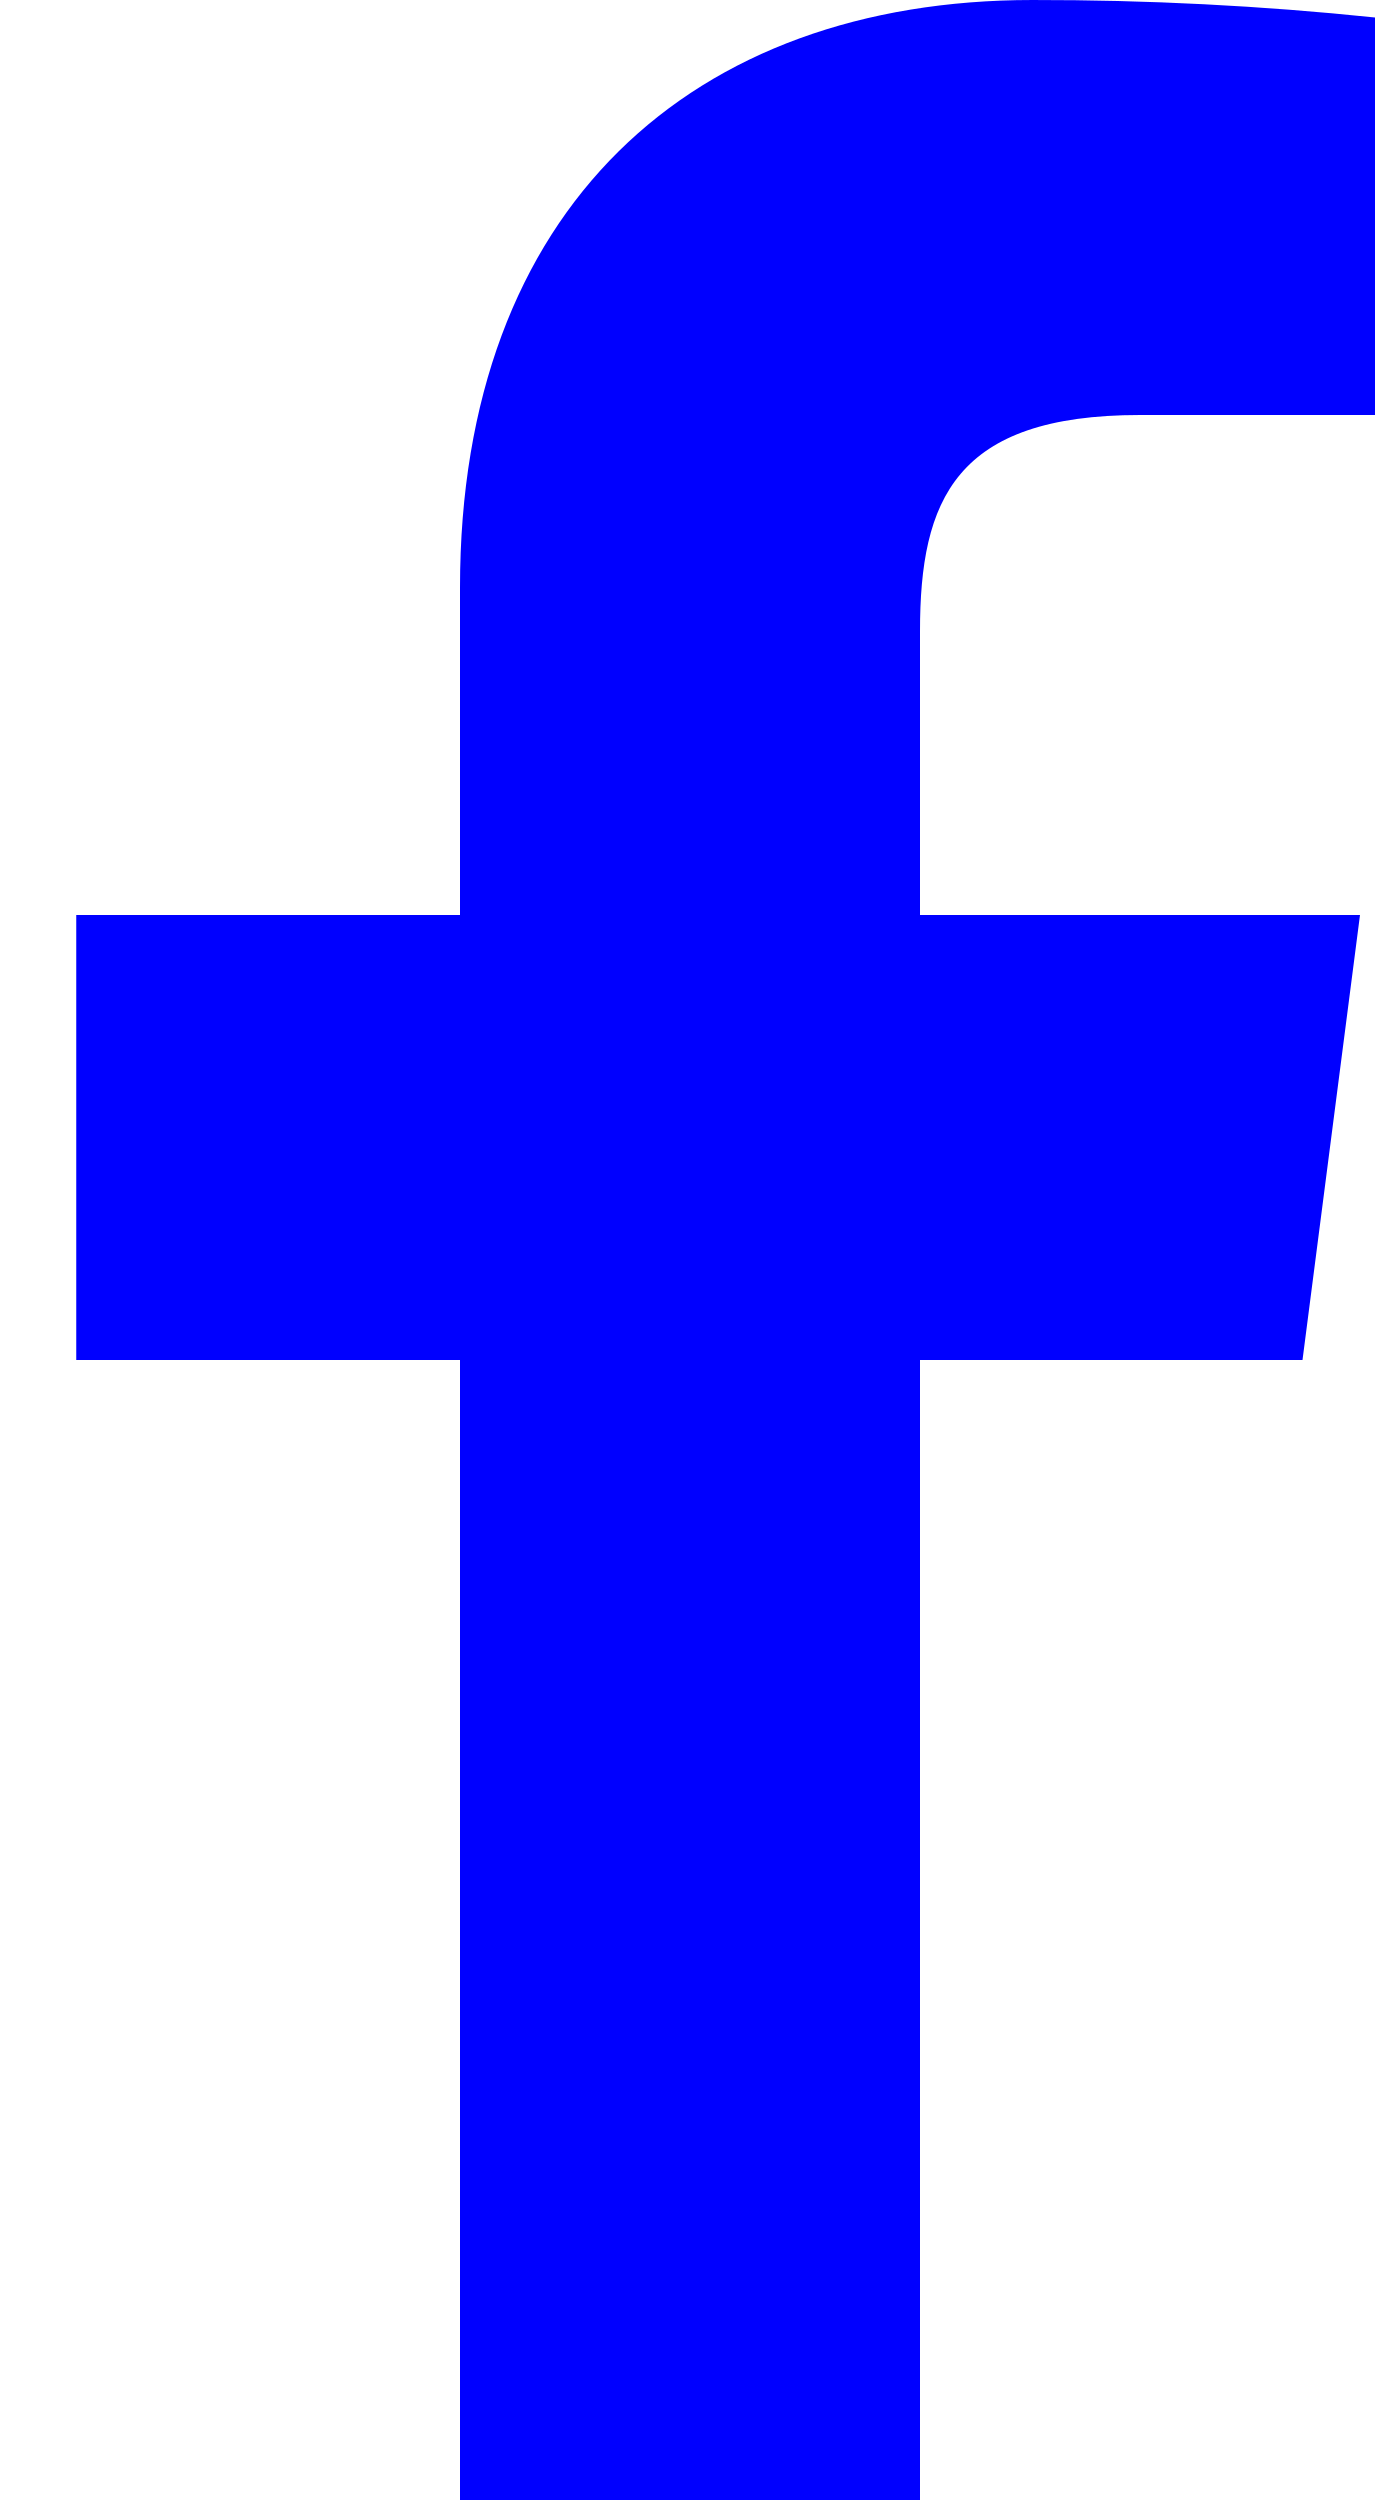
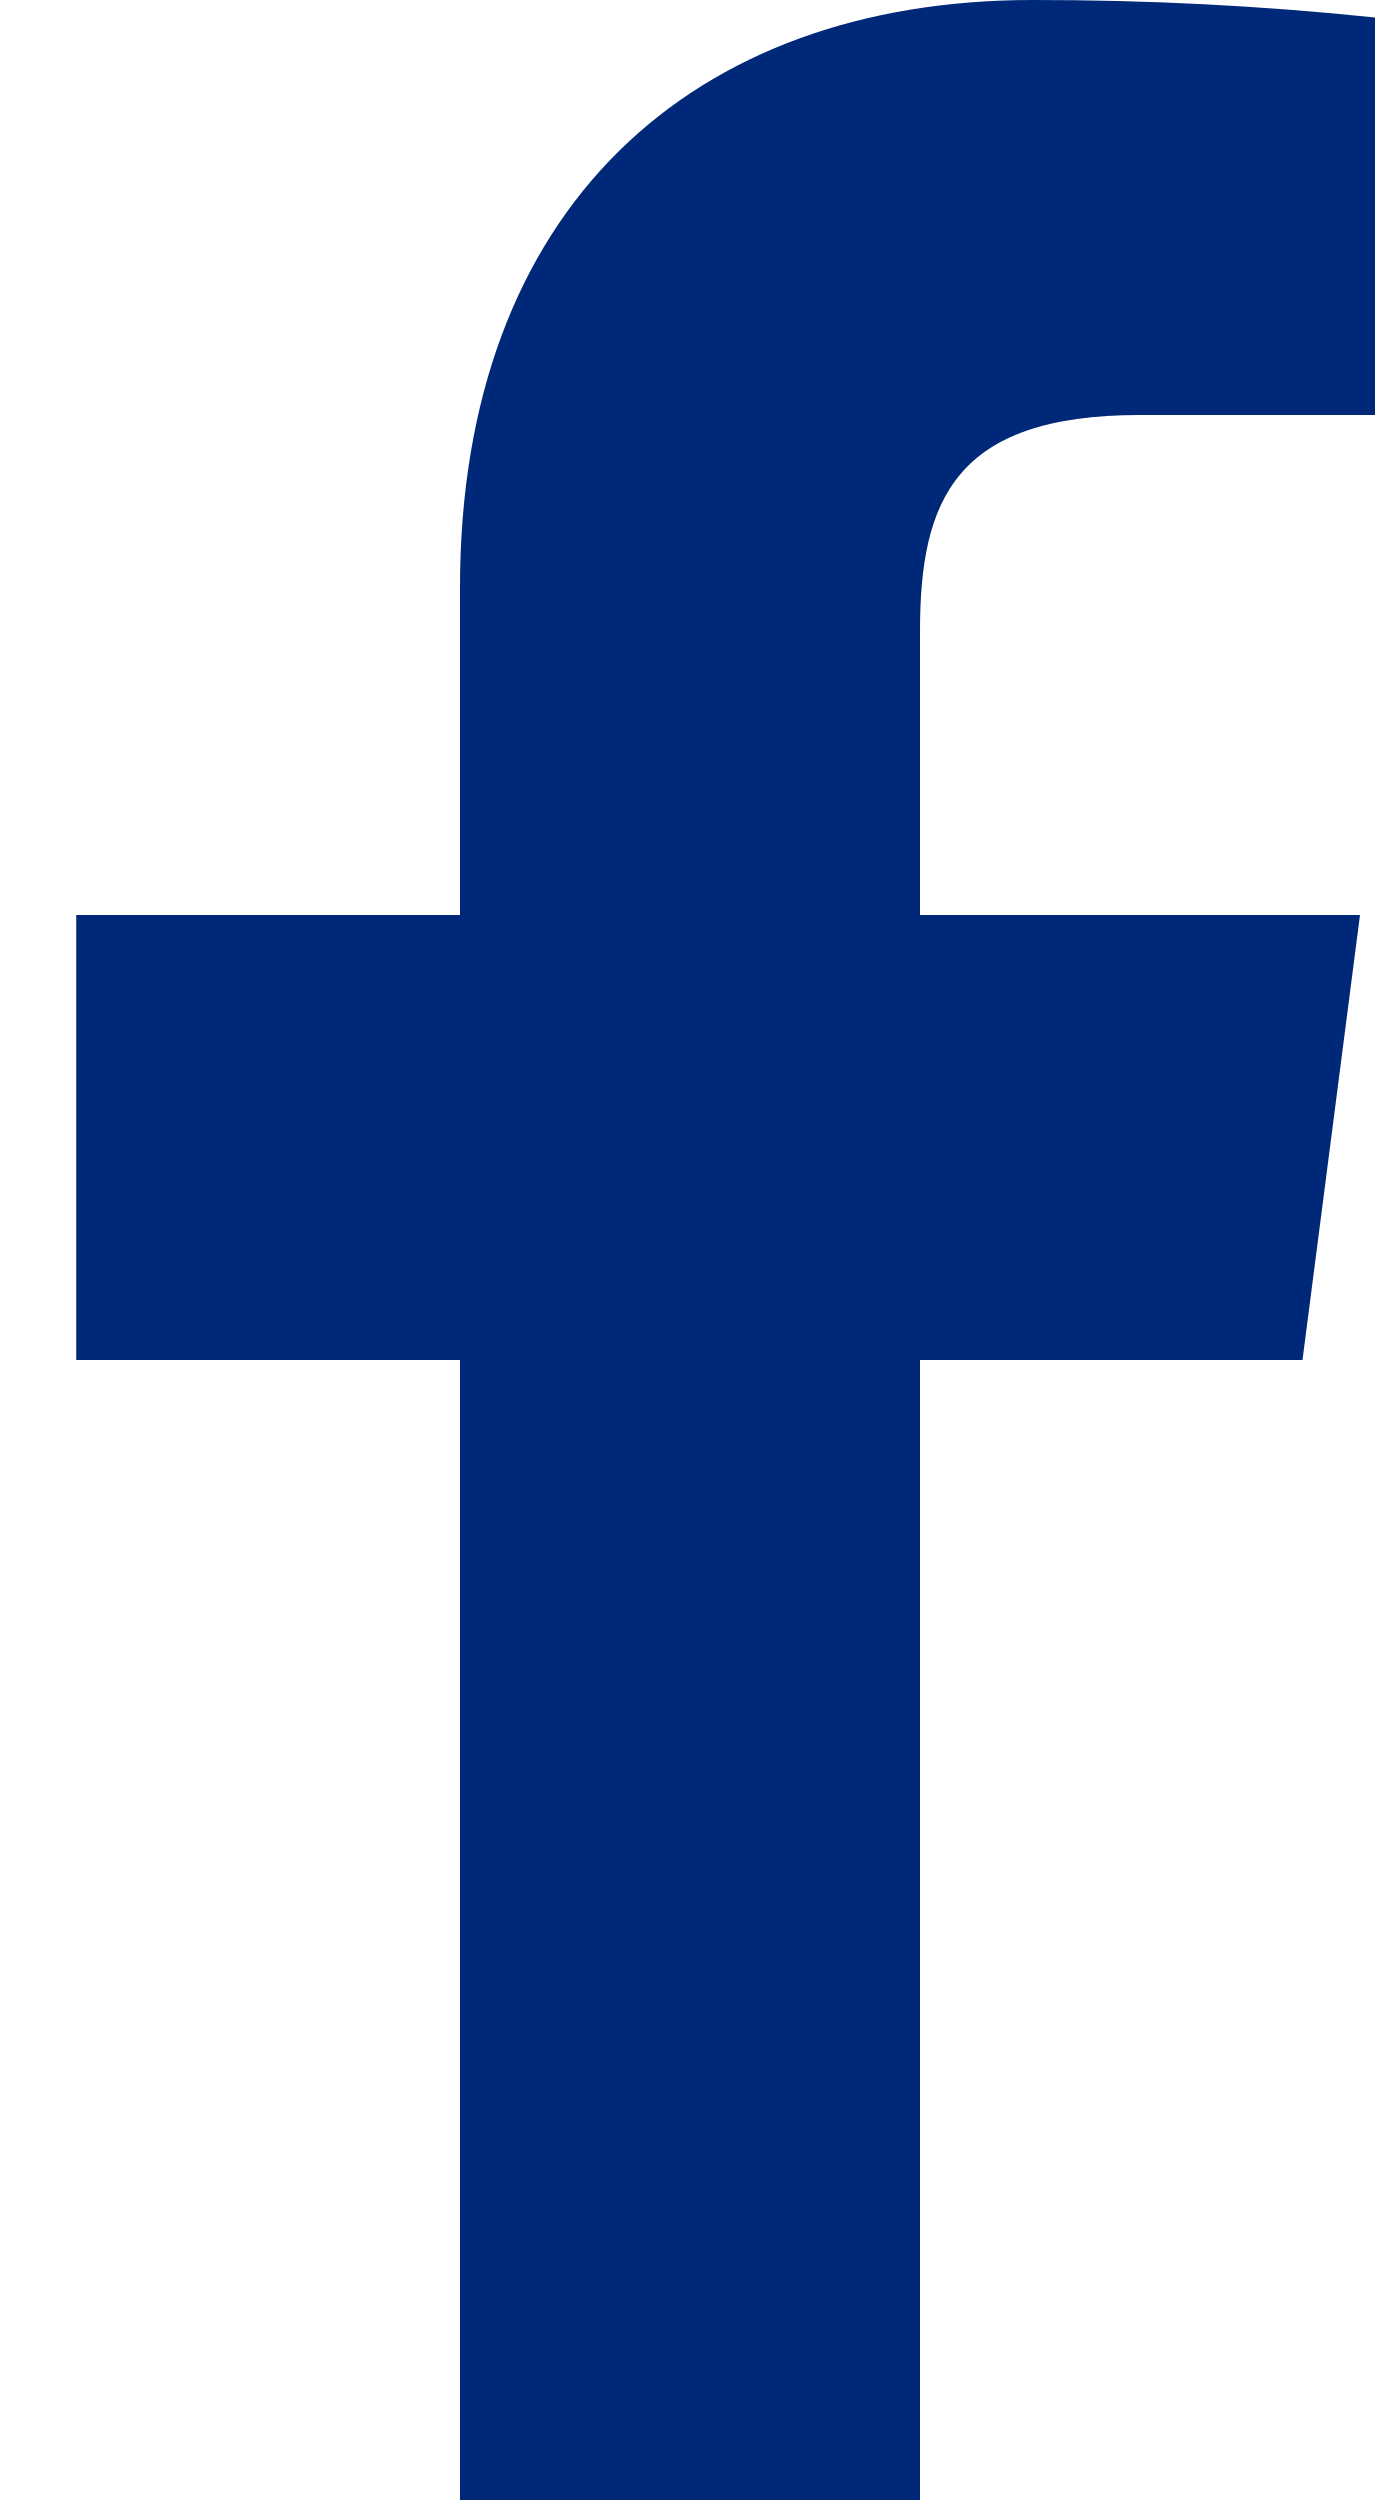
<svg xmlns="http://www.w3.org/2000/svg" width="11" height="20" viewBox="0 0 11 20" fill="none">
-   <path d="M9.12 3.32H11V0.14C10.09 0.045 9.175 -0.001 8.26 2.98641e-05C5.54 2.98641e-05 3.68 1.66 3.68 4.7V7.32H0.61V10.88H3.68V20H7.36V10.88H10.42L10.88 7.32H7.36V5.05C7.36 4 7.64 3.32 9.12 3.32Z" fill="blue" />
+   <path d="M9.12 3.32H11V0.14C10.09 0.045 9.175 -0.001 8.26 2.98641e-05C5.54 2.98641e-05 3.68 1.66 3.68 4.7V7.32H0.61V10.88H3.68V20H7.36V10.88H10.42L10.88 7.32H7.36V5.05C7.36 4 7.64 3.32 9.12 3.32Z" fill="#002878" />
</svg>
